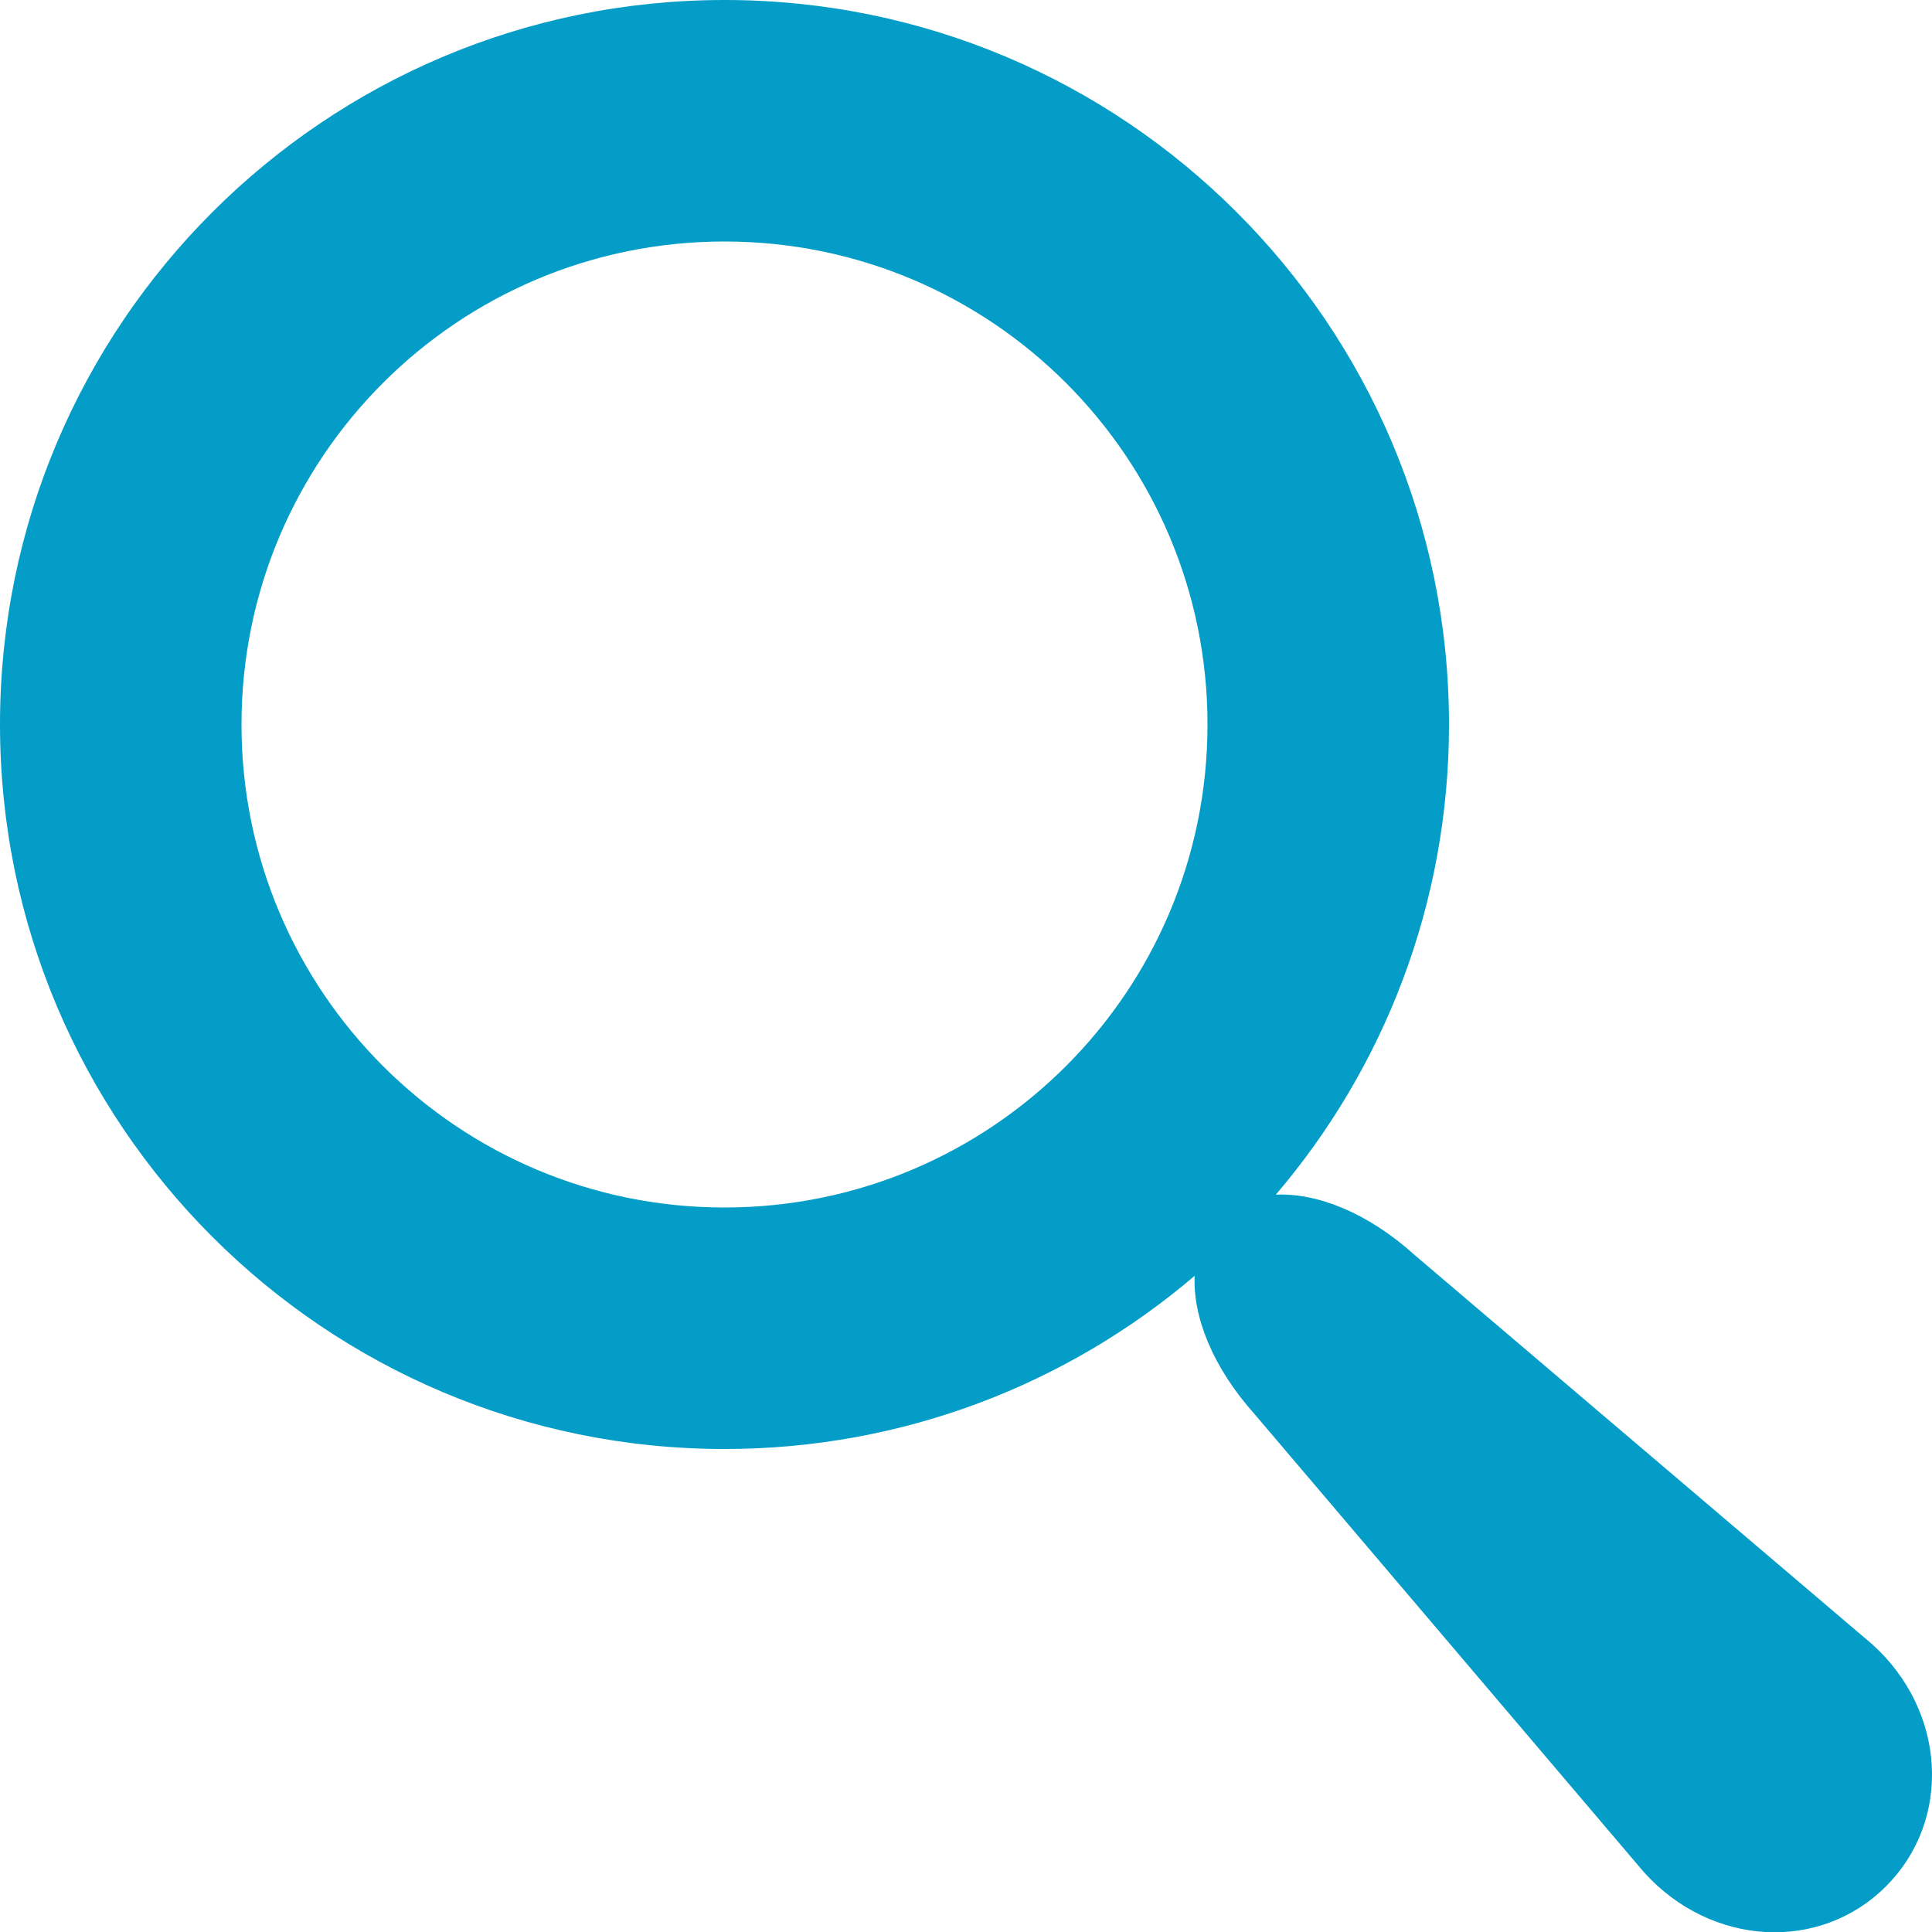
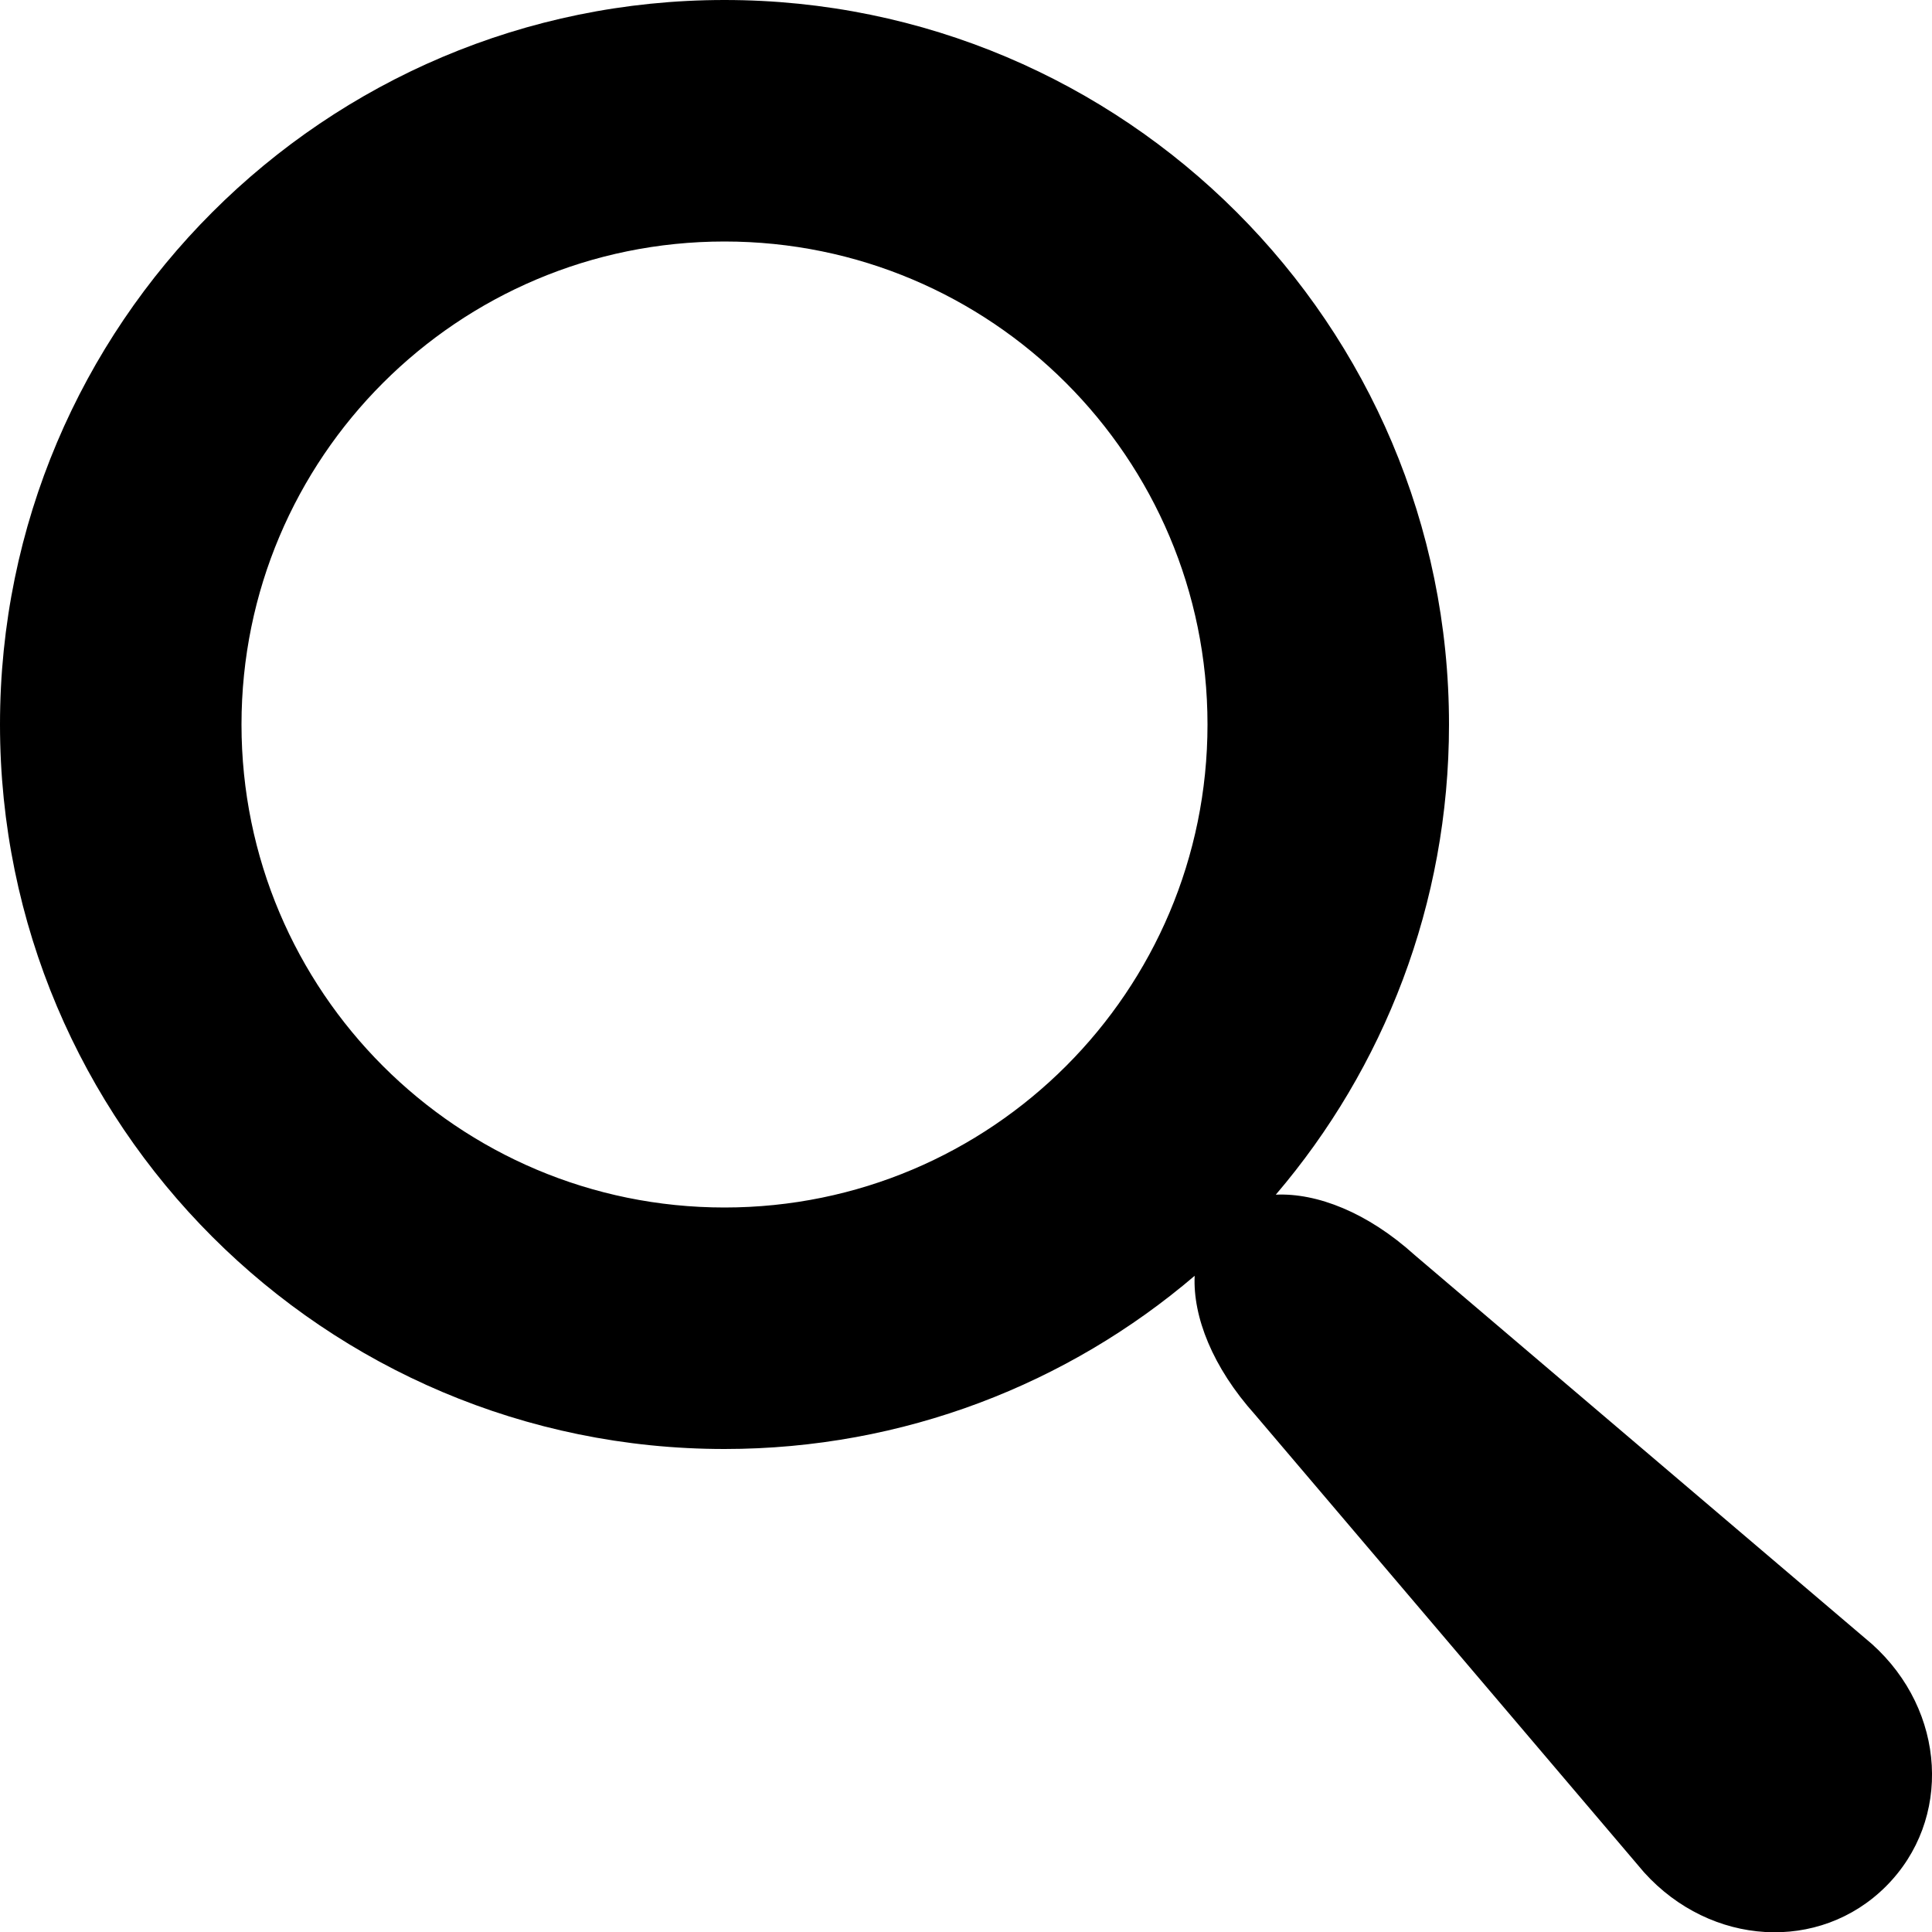
<svg xmlns="http://www.w3.org/2000/svg" version="1.1" id="レイヤー_1" x="0px" y="0px" viewBox="0 0 512 512" style="enable-background:new 0 0 512 512;" xml:space="preserve">
-   <style type="text/css">
- 	.st0{fill:#039DC7;}
- </style>
  <g id="icomoon-ignore">
</g>
  <path class="st0" d="M496.1,435.7L374.9,332.6c-12.5-11.3-25.9-16.5-36.8-16c28.6-33.5,45.9-77,45.9-124.6C384,86,298,0,192,0  S0,86,0,192s86,192,192,192c47.5,0,91.1-17.3,124.6-45.9c-0.5,10.8,4.7,24.2,16,36.8l103.1,121.3c17.7,19.6,46.5,21.3,64.1,3.7  S515.8,453.4,496.1,435.7L496.1,435.7z M192,320c-70.7,0-128-57.3-128-128S121.3,64,192,64s128,57.3,128,128S262.7,320,192,320z" />
</svg>
